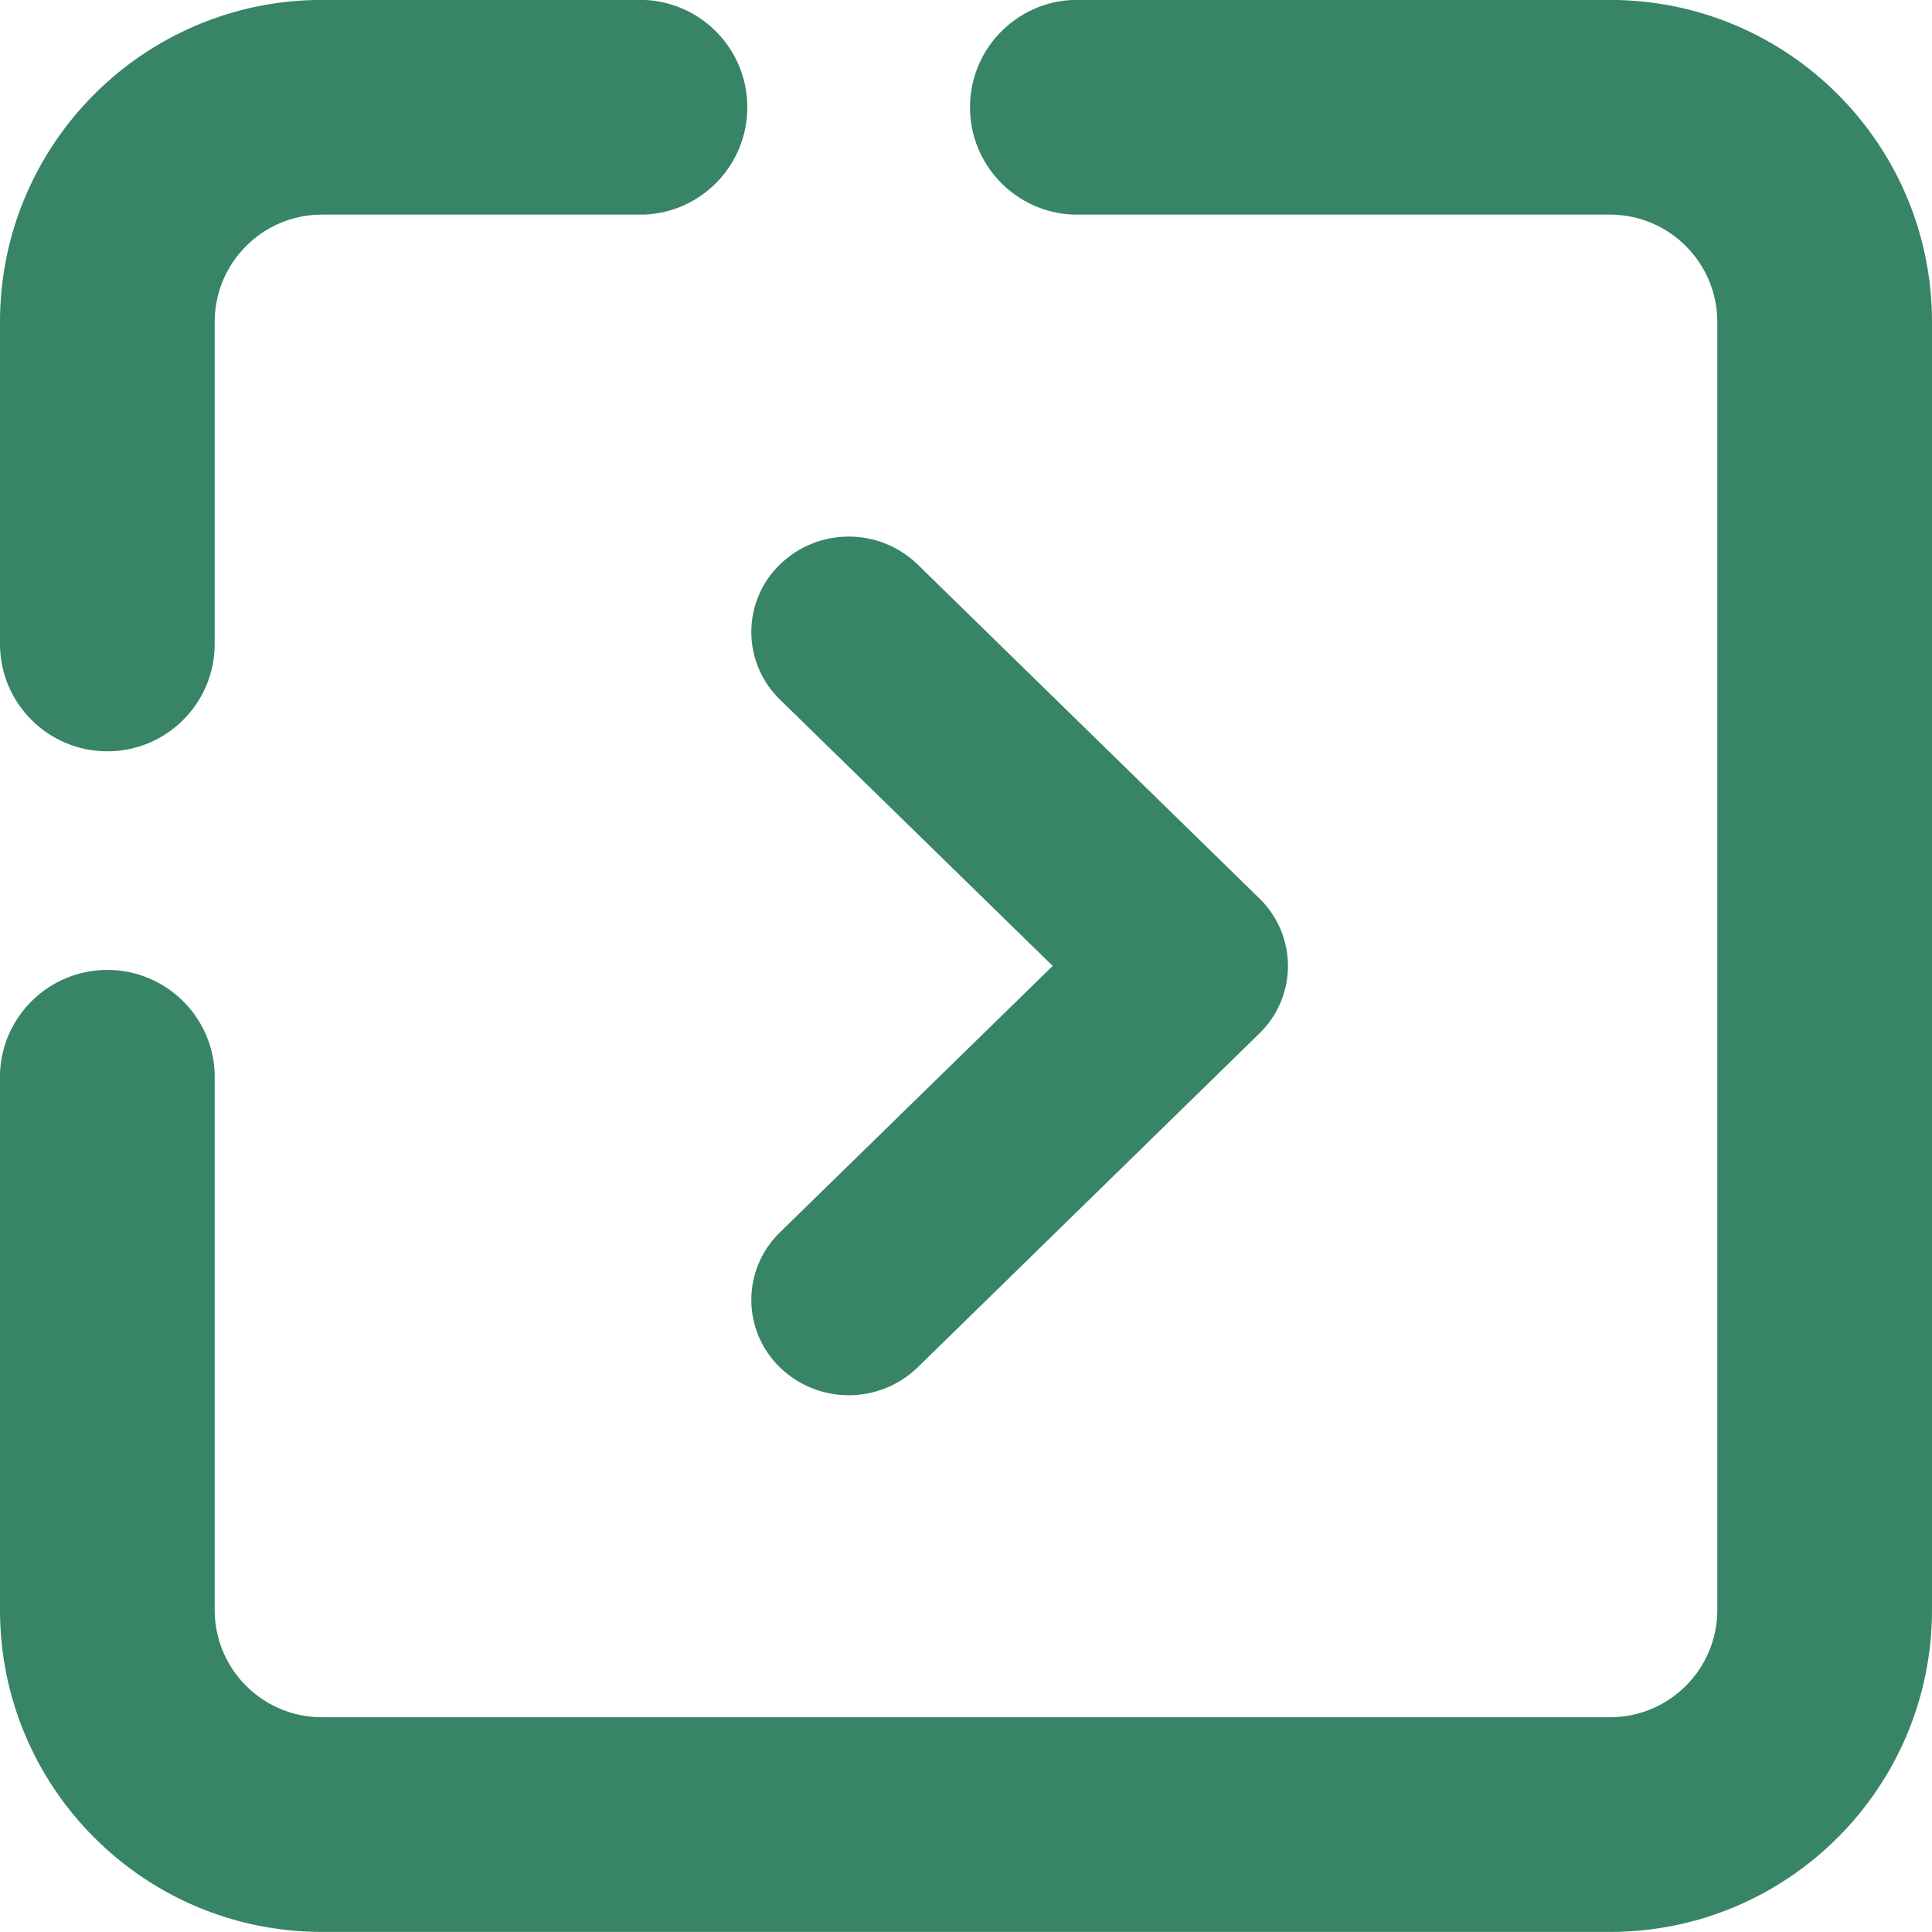
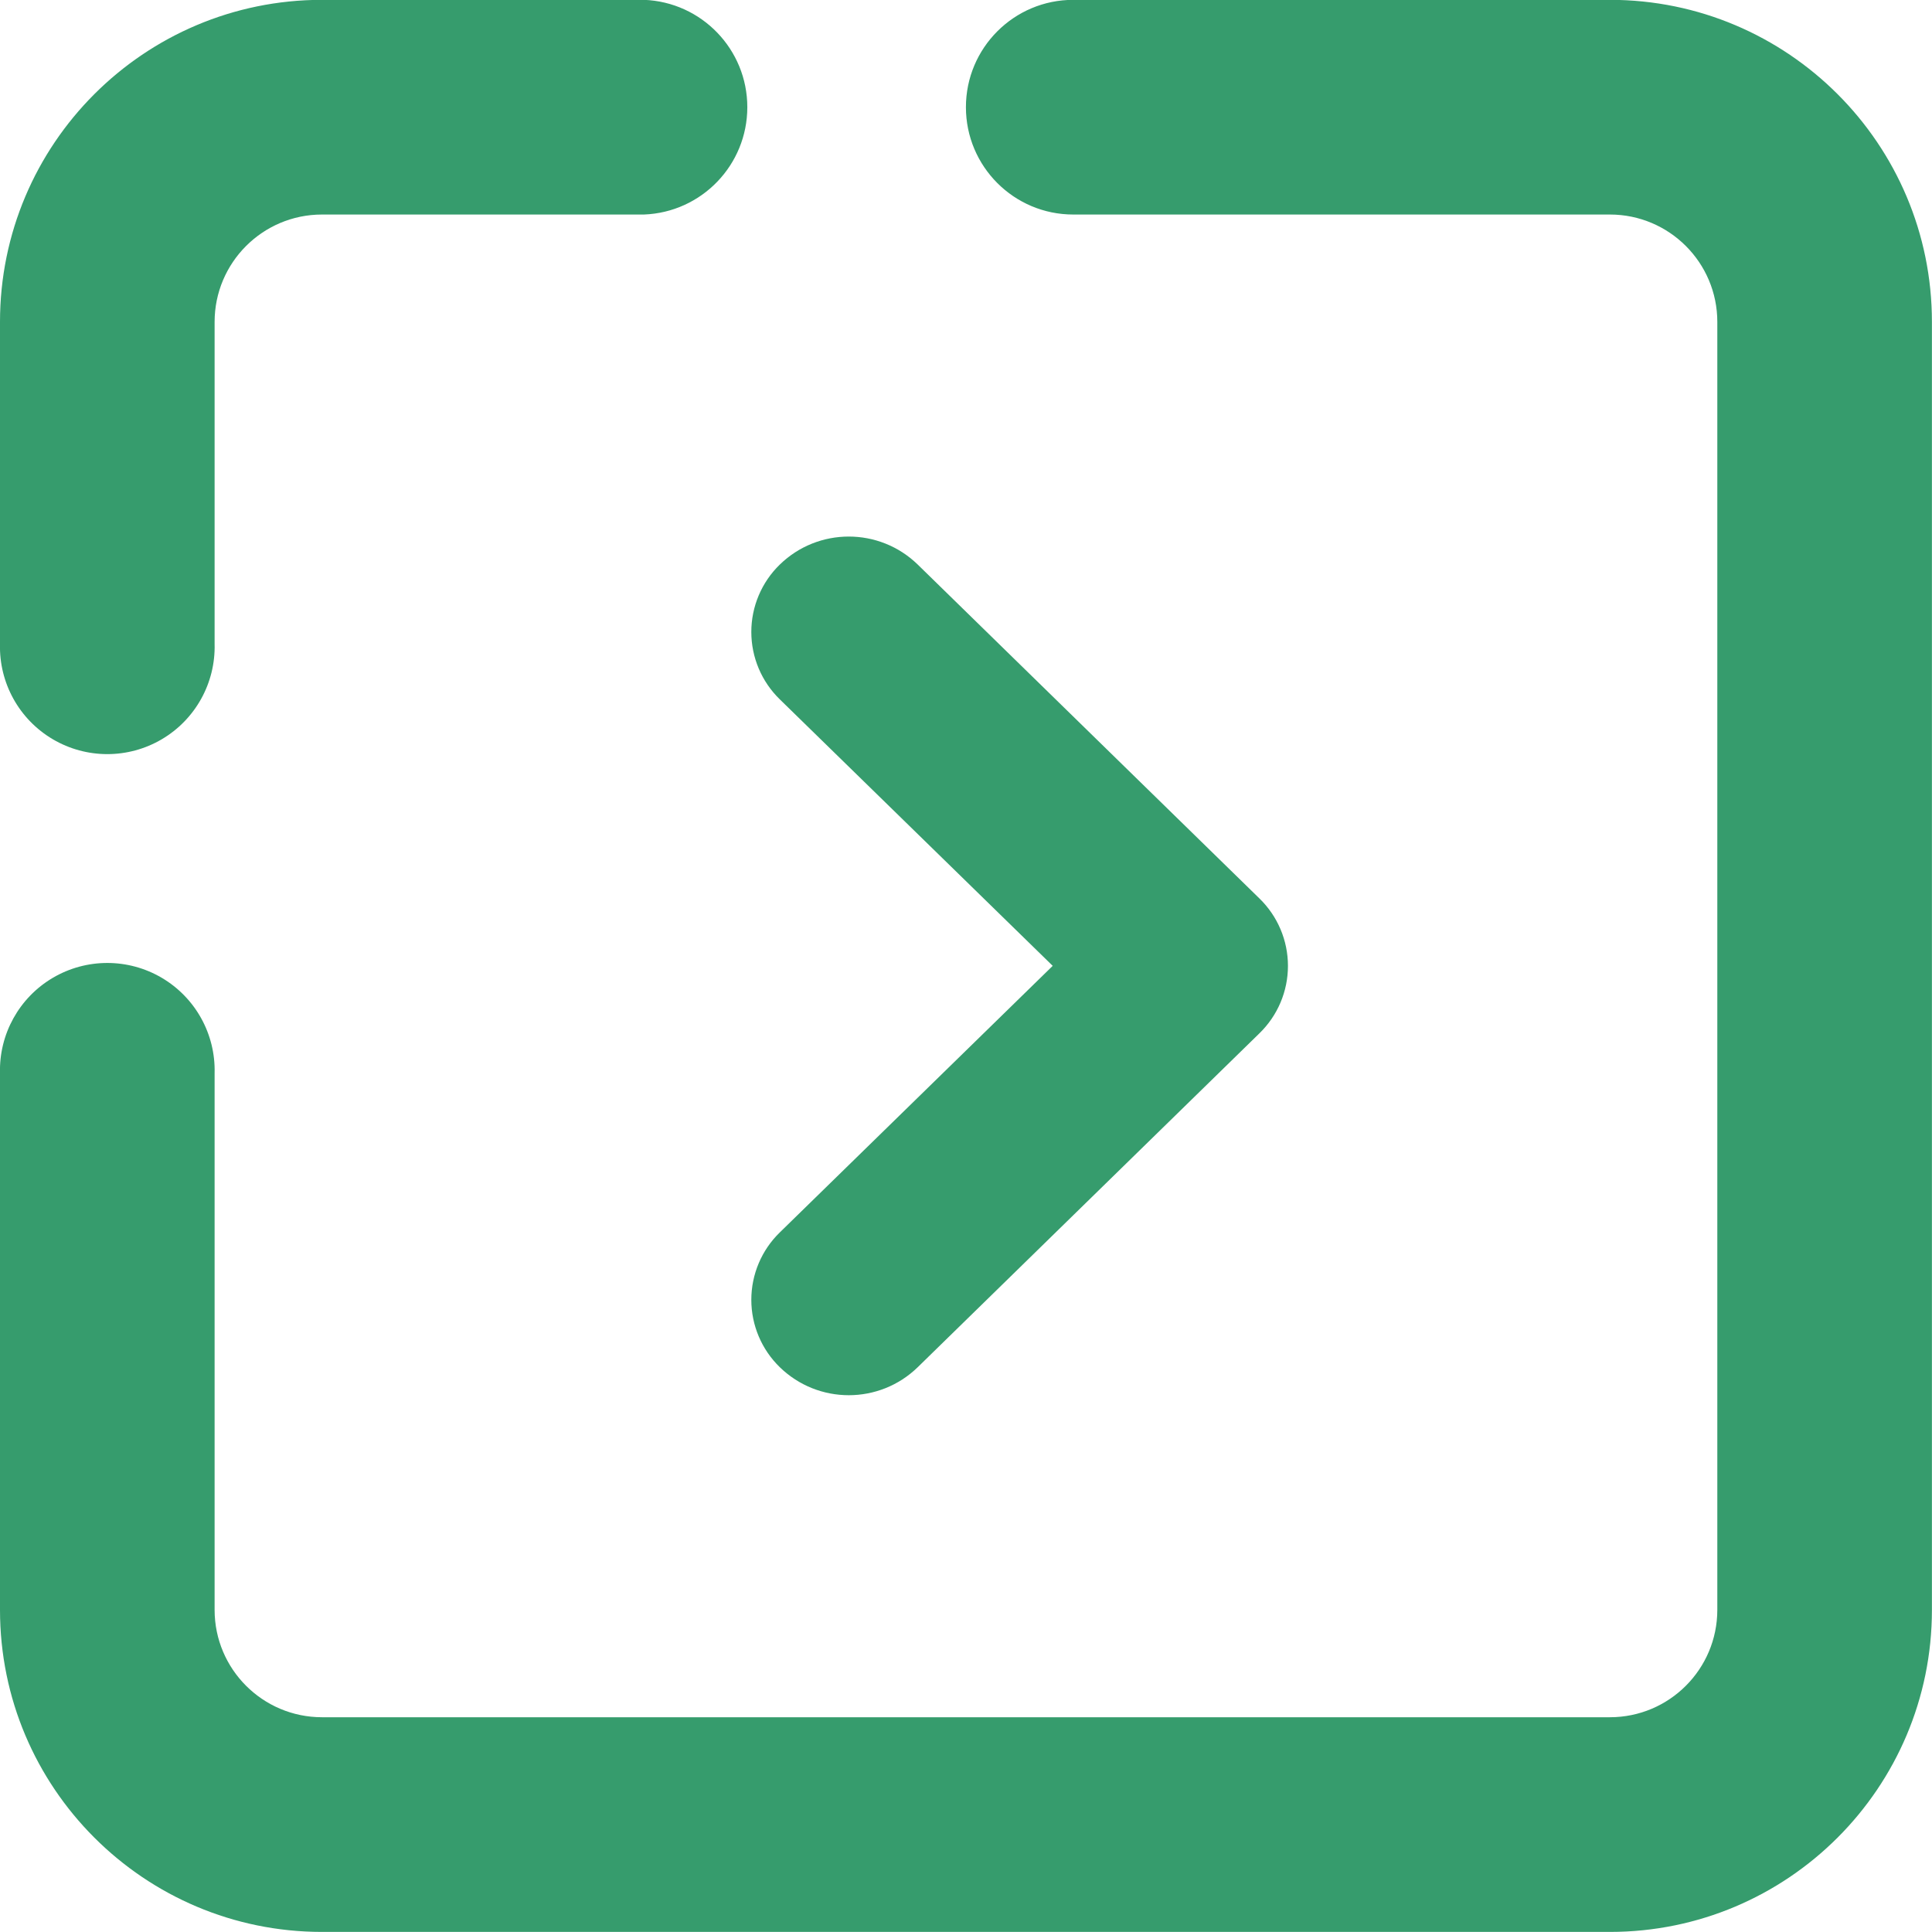
<svg xmlns="http://www.w3.org/2000/svg" width="25" height="25">
-   <path fill="#378467" fill-rule="evenodd" d="M2.778 8.333a1.388 1.388 0 0 1-2.778 0V4.166A4.167 4.167 0 0 1 4.166-.001h4.167a1.39 1.39 0 0 1 0 2.778H4.166c-.767 0-1.388.622-1.388 1.389v4.167zm10.844 4.166l-3.531-3.448a1.217 1.217 0 0 1 0-1.746 1.281 1.281 0 0 1 1.784 0l4.422 4.321a1.217 1.217 0 0 1 0 1.746l-4.422 4.321a1.281 1.281 0 0 1-1.784 0 1.216 1.216 0 0 1 0-1.745l3.531-3.449zm.267-9.722a1.39 1.39 0 0 1 0-2.778h6.944A4.167 4.167 0 0 1 25 4.166v16.667a4.167 4.167 0 0 1-4.167 4.166H4.166A4.166 4.166 0 0 1 0 20.833v-6.945a1.39 1.39 0 0 1 2.778 0v6.945c0 .767.621 1.388 1.388 1.388h16.667c.767 0 1.389-.621 1.389-1.388V4.166a1.39 1.39 0 0 0-1.389-1.389h-6.944z" />
+   <path fill="#369C6D" fill-rule="evenodd" d="M2.777 8.332a1.389 1.389 0 1 1-2.777 0V4.166A4.167 4.167 0 0 1 4.166-.002h4.167a1.39 1.39 0 0 1 0 2.778H4.166a1.39 1.39 0 0 0-1.389 1.39v4.166zm10.845 4.166L10.091 9.05a1.216 1.216 0 0 1 0-1.745 1.28 1.28 0 0 1 1.784 0l4.422 4.321a1.216 1.216 0 0 1 0 1.745l-4.422 4.321a1.28 1.28 0 0 1-1.784 0 1.216 1.216 0 0 1 0-1.745l3.531-3.449zm.266-9.722a1.388 1.388 0 0 1 0-2.778h6.945a4.167 4.167 0 0 1 4.166 4.168v16.666a4.167 4.167 0 0 1-4.166 4.167H4.166A4.167 4.167 0 0 1 0 20.832v-6.945a1.389 1.389 0 1 1 2.777 0v6.945a1.39 1.39 0 0 0 1.389 1.389h16.667a1.39 1.39 0 0 0 1.389-1.389V4.166a1.39 1.39 0 0 0-1.389-1.39h-6.945z" />
</svg>
